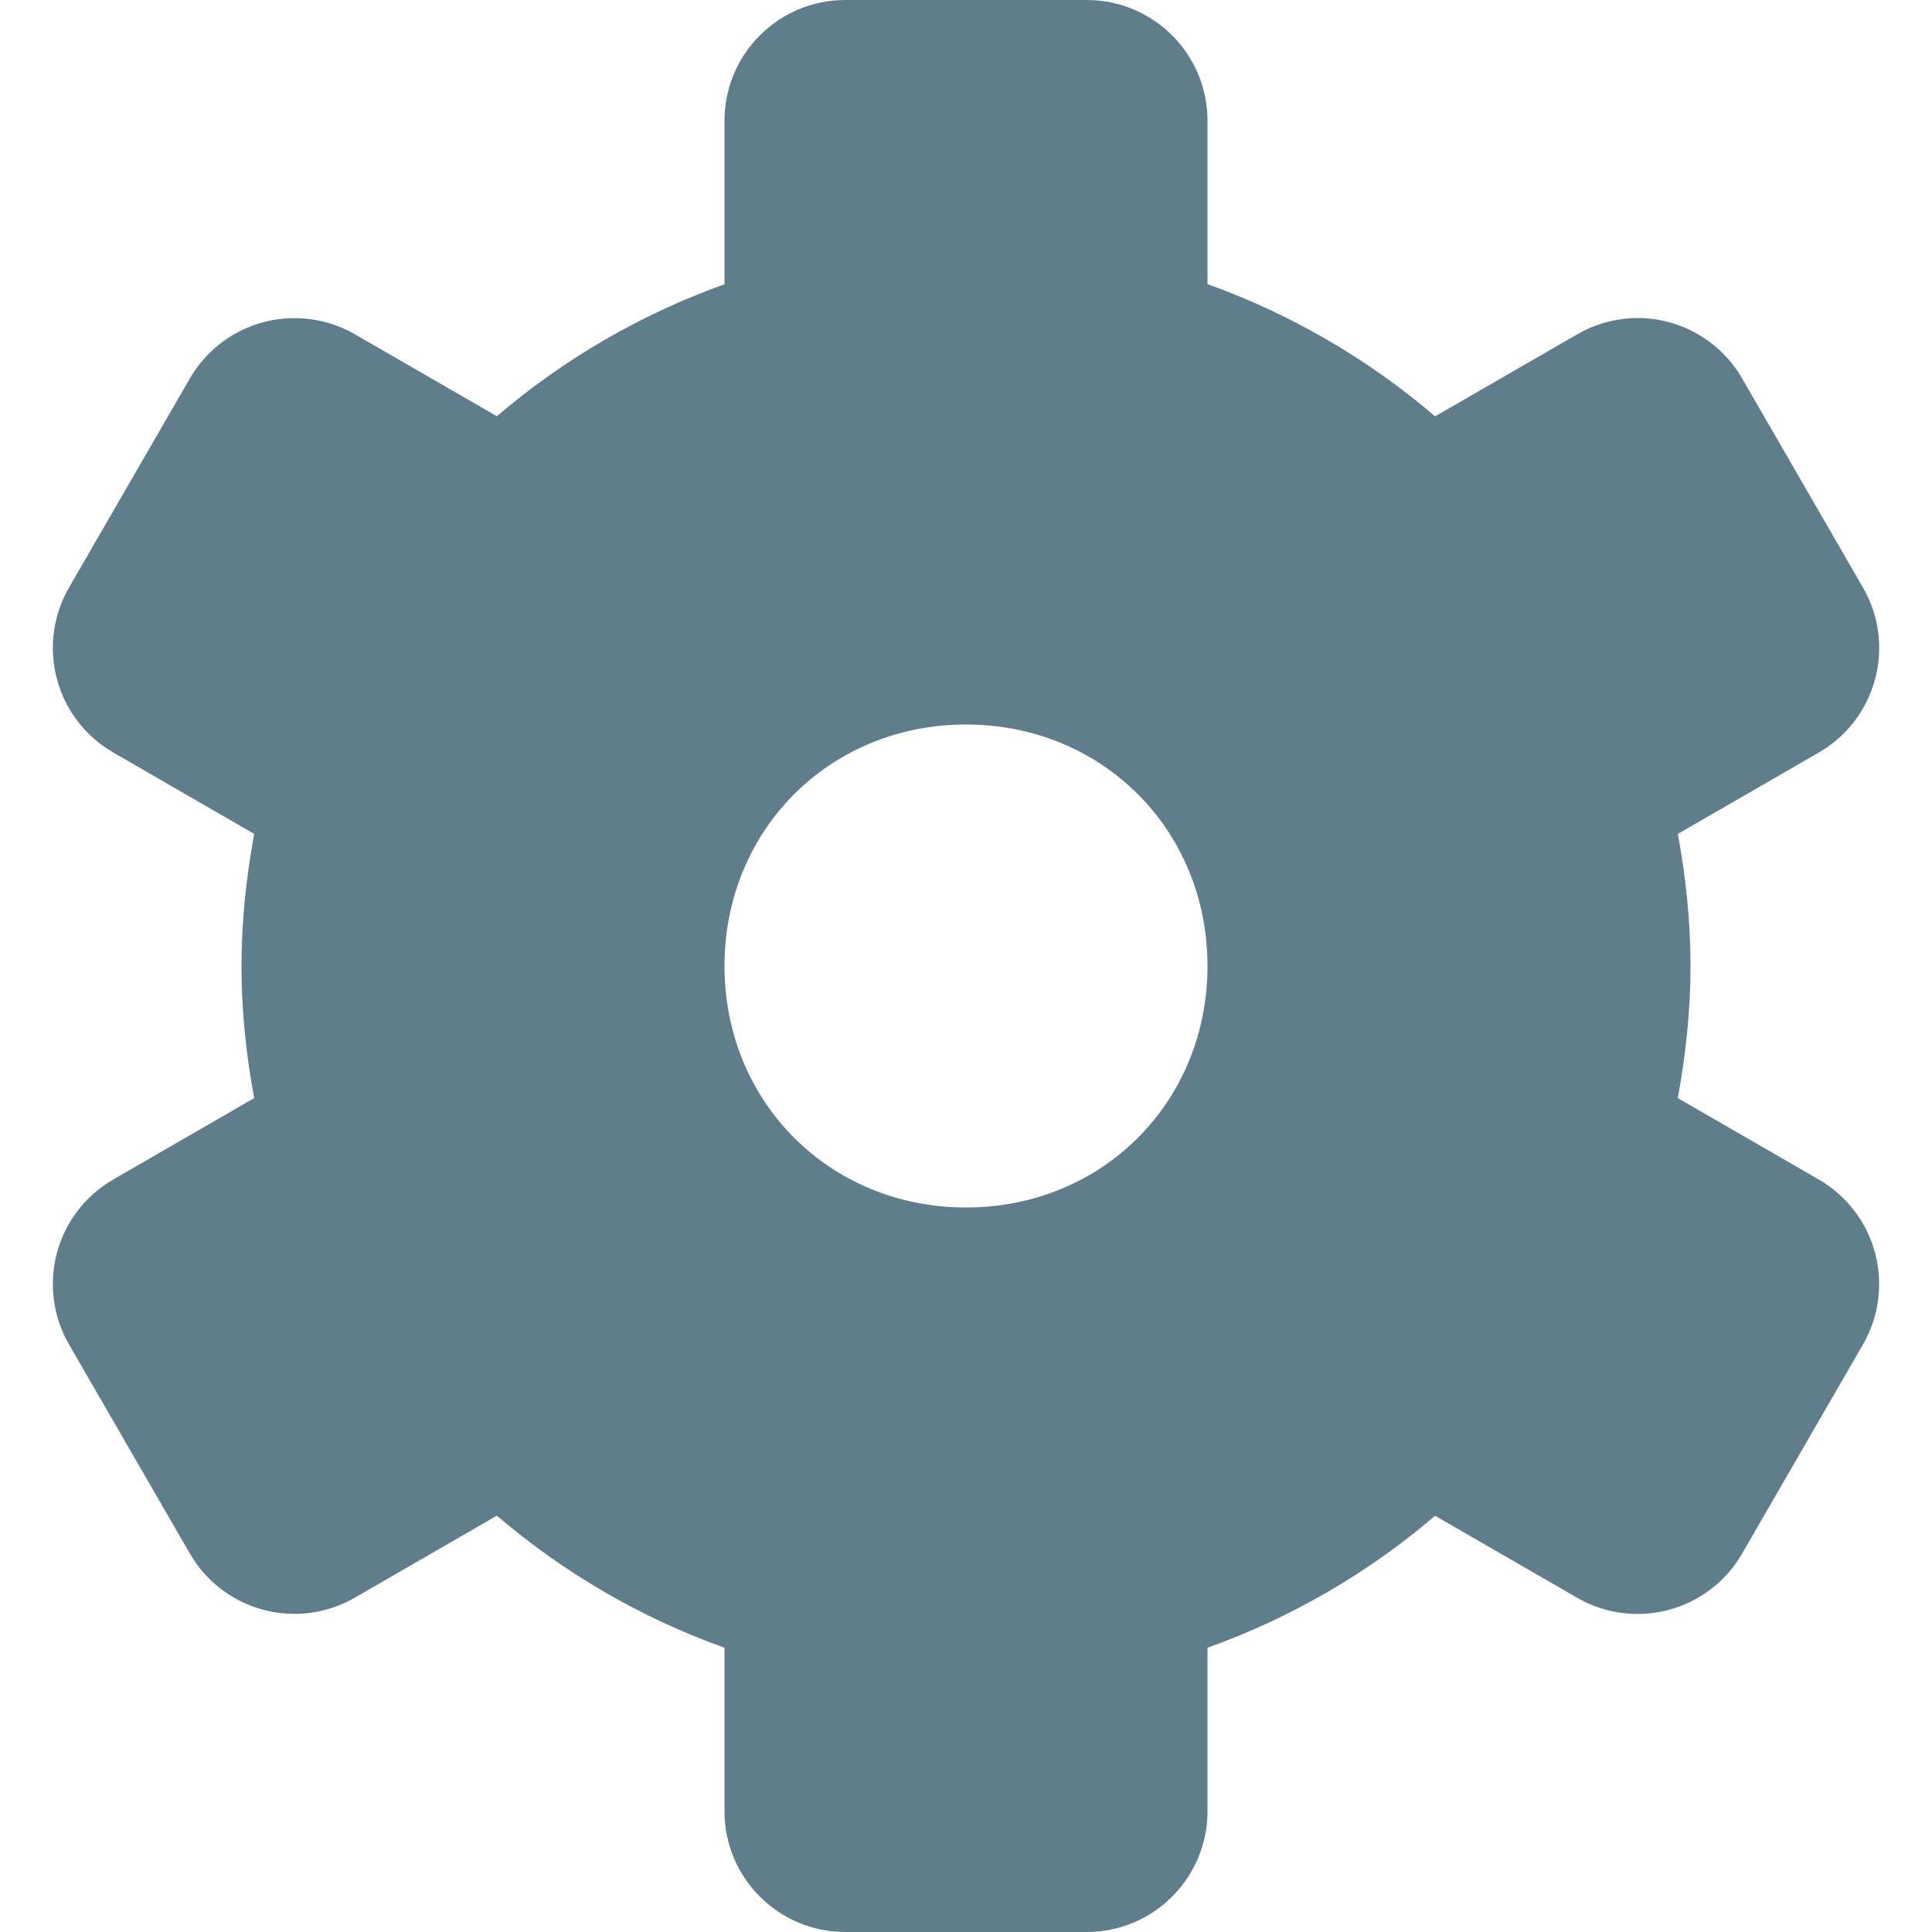
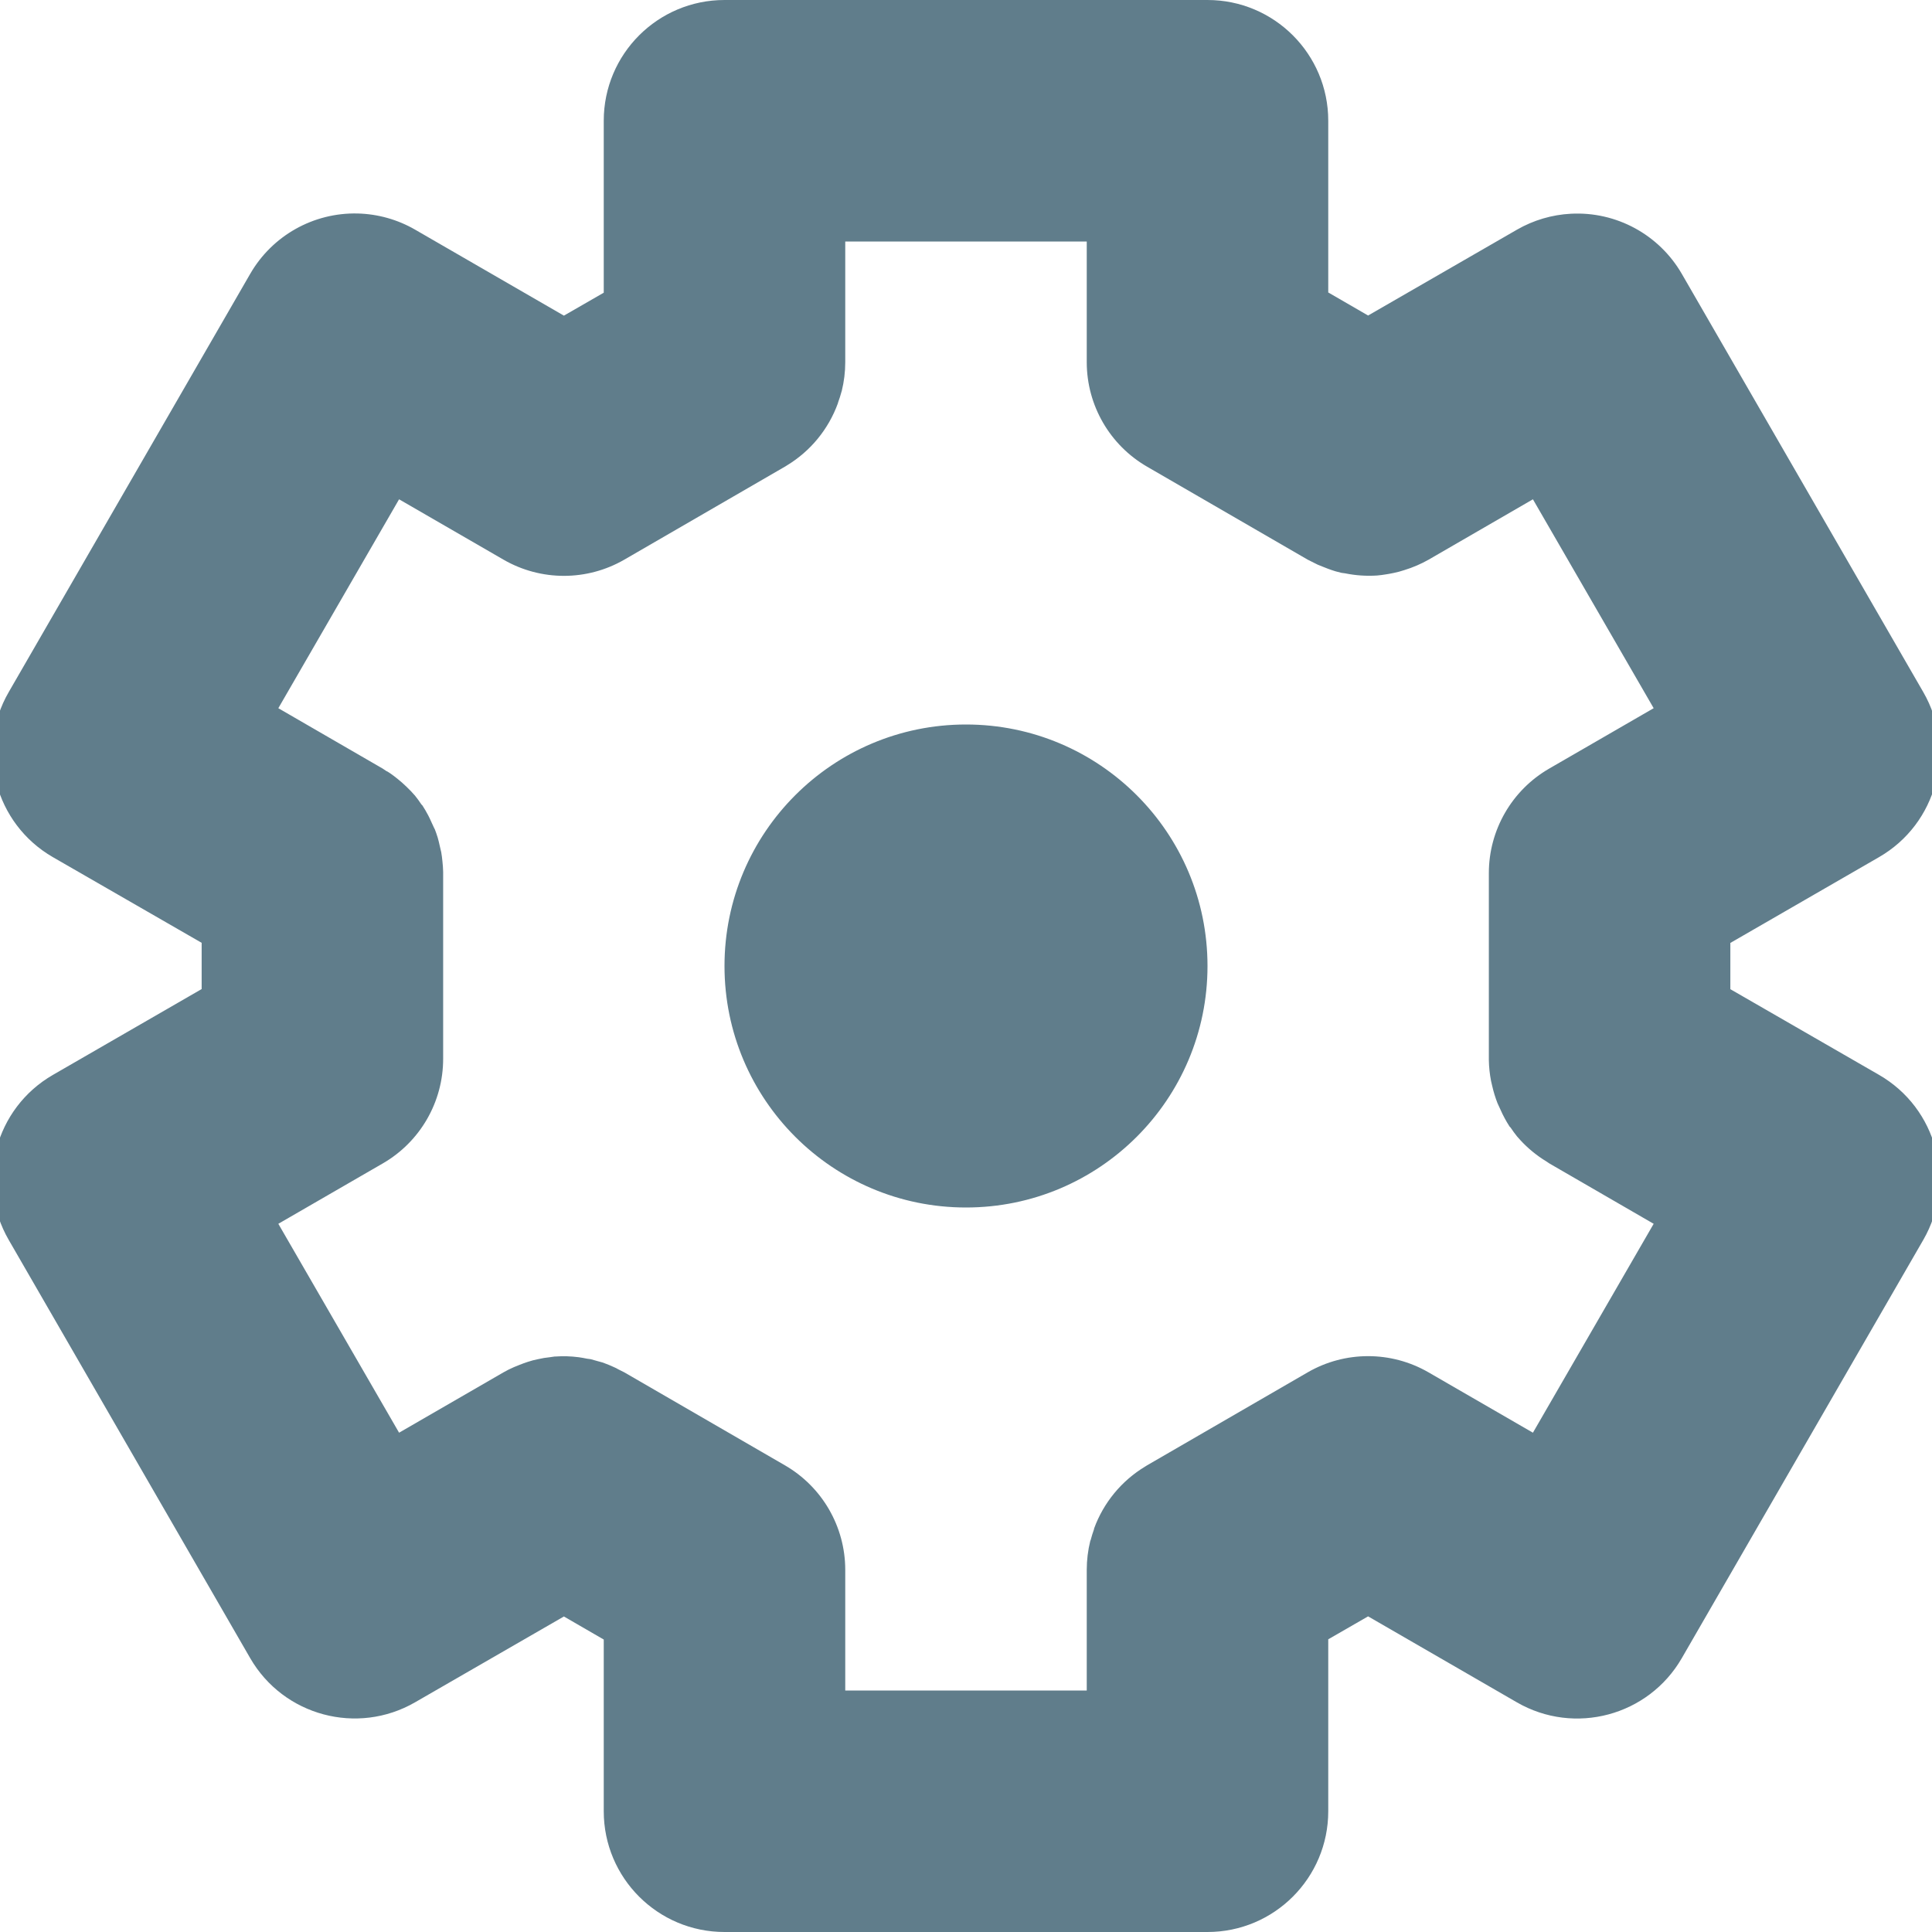
- <svg xmlns="http://www.w3.org/2000/svg" height="16" width="16">
-   <path d="M7 0a1 1 0 0 0-1 1v1.354a6.027 6.027 0 0 0-1.885 1.093l-1.178-.68a1 1 0 0 0-.476-.132 1 1 0 0 0-.889.5l-1 1.73a1 1 0 0 0 .366 1.367l1.167.674C2.04 7.262 2 7.626 2 8c0 .373.039.738.105 1.094l-1.167.674a1 1 0 0 0-.366 1.367l1 1.73a1 1 0 0 0 1.365.367l1.178-.68c.552.473 1.19.845 1.885 1.094V15a1 1 0 0 0 1 1h2a1 1 0 0 0 1-1v-1.354a6.027 6.027 0 0 0 1.885-1.093l1.178.68a1 1 0 0 0 1.365-.368l1-1.73a1 1 0 0 0-.366-1.367l-1.167-.674C13.96 8.738 14 8.374 14 8c0-.373-.039-.738-.105-1.094l1.168-.674a1 1 0 0 0 .365-1.367l-1-1.73a1 1 0 0 0-.918-.5 1 1 0 0 0-.447.133l-1.178.68A6.027 6.027 0 0 0 10 2.353V1a1 1 0 0 0-1-1H7zm1 6c1.128 0 2 .872 2 2 0 1.128-.872 2-2 2-1.128 0-2-.872-2-2 0-1.128.872-2 2-2z" fill-rule="evenodd" fill="#607d8b" />
+ <svg xmlns="http://www.w3.org/2000/svg" width="16" height="16">
+   <path overflow="visible" font-family="sans-serif" font-weight="400" color="#000" style="line-height:normal;font-variant-ligatures:normal;font-variant-position:normal;font-variant-caps:normal;font-variant-numeric:normal;font-variant-alternates:normal;font-variant-east-asian:normal;font-feature-settings:normal;font-variation-settings:normal;text-indent:0;text-align:start;text-decoration-line:none;text-decoration-style:solid;text-decoration-color:#000;text-transform:none;text-orientation:mixed;white-space:normal;shape-padding:0;shape-margin:0;inline-size:0;isolation:auto;mix-blend-mode:normal;solid-color:#000;solid-opacity:1;filter-blend-mode:normal;filter-gaussianBlur-deviation:0" d="M6 0a1 1 0 0 0-1 1v1.424l-.33.19-1.232-.712a1 1 0 0 0-.477-.134 1 1 0 0 0-.889.5l-2 3.464a1 1 0 0 0 .365 1.366l1.233.71v.383l-1.232.711a1 1 0 0 0-.366 1.366l2 3.464a1 1 0 0 0 1.365.366l1.233-.711.33.191V15a1 1 0 0 0 1 1h4a1 1 0 0 0 1-1v-1.424l.33-.19 1.232.712a1 1 0 0 0 1.366-.366l2-3.464a1 1 0 0 0-.366-1.366l-1.232-.71v-.383l1.232-.711a1 1 0 0 0 .366-1.366l-2-3.464a1 1 0 0 0-.918-.498 1 1 0 0 0-.447.132l-1.233.711-.33-.191V1a1 1 0 0 0-1-1H6zm1 2h2v1a1 1 0 0 0 .5.865l1.33.77a1 1 0 0 0 .05.025 1 1 0 0 0 .032.016 1 1 0 0 0 .037.015 1 1 0 0 0 .051.02 1 1 0 0 0 .059.02 1 1 0 0 0 .05.013 1 1 0 0 0 .03.004 1 1 0 0 0 .267.018 1 1 0 0 0 .076-.01 1 1 0 0 0 .024-.004 1 1 0 0 0 .074-.016 1 1 0 0 0 .008-.002 1 1 0 0 0 .043-.013 1 1 0 0 0 .2-.086l.864-.5 1 1.73-.865.5a1 1 0 0 0-.5.867v1.536a1 1 0 0 0 0 .011 1 1 0 0 0 .018.172 1 1 0 0 0 .01.043 1 1 0 0 0 .044.143 1 1 0 0 0 .024.052 1 1 0 0 0 .076.141 1 1 0 0 0 .002.002 1 1 0 0 0 .006.006 1 1 0 0 0 .054.074 1 1 0 0 0 .002.002 1 1 0 0 0 .211.186 1 1 0 0 0 .024.015 1 1 0 0 0 .03.02l.864.5-1 1.73-.865-.5a1 1 0 0 0-1 0l-1.33.77a1 1 0 0 0-.016.01 1 1 0 0 0-.423.513 1 1 0 0 0 0 .002 1 1 0 0 0-.002.008 1 1 0 0 0-.026.084 1 1 0 0 0-.004.01A1 1 0 0 0 9 13v1H7v-1a1 1 0 0 0-.5-.865l-1.33-.77a1 1 0 0 0-.05-.025 1 1 0 0 0-.018-.01 1 1 0 0 0-.022-.01 1 1 0 0 0-.07-.029 1 1 0 0 0-.022-.008 1 1 0 0 0-.047-.013 1 1 0 0 0-.05-.014 1 1 0 0 0-.03-.004 1 1 0 0 0-.068-.012 1 1 0 0 0-.1-.008 1 1 0 0 0-.091.002 1 1 0 0 0-.008 0 1 1 0 0 0-.041.006 1 1 0 0 0-.047.006 1 1 0 0 0-.05.01 1 1 0 0 0-.044.01 1 1 0 0 0-.043.013 1 1 0 0 0-.066.024 1 1 0 0 0-.092.04 1 1 0 0 0-.041.022l-.865.5-1-1.73.865-.5a1 1 0 0 0 .5-.867V7.256a1 1 0 0 0 0-.035 1 1 0 0 0-.006-.088 1 1 0 0 0-.01-.076 1 1 0 0 0-.002-.008 1 1 0 0 0-.01-.043 1 1 0 0 0-.017-.069 1 1 0 0 0-.025-.072 1 1 0 0 0-.002-.002 1 1 0 0 0-.024-.052 1 1 0 0 0-.027-.057 1 1 0 0 0-.049-.084 1 1 0 0 0-.002-.002 1 1 0 0 0-.006-.006 1 1 0 0 0-.054-.074 1 1 0 0 0-.002-.002 1 1 0 0 0-.067-.07 1 1 0 0 0-.076-.067 1 1 0 0 0-.06-.045 1 1 0 0 0-.02-.013 1 1 0 0 0-.012-.006 1 1 0 0 0-.03-.02l-.864-.5 1-1.73.865.5a1 1 0 0 0 1 0l1.309-.758a1 1 0 0 0 .021-.012 1 1 0 0 0 .016-.01 1 1 0 0 0 .423-.515 1 1 0 0 0 .002-.008 1 1 0 0 0 .028-.088 1 1 0 0 0 .002-.006A1 1 0 0 0 7 3V2zm1 4a2 2 0 0 0-2 2 2 2 0 0 0 2 2 2 2 0 0 0 2-2 2 2 0 0 0-2-2z" fill="#607d8b" />
</svg>
